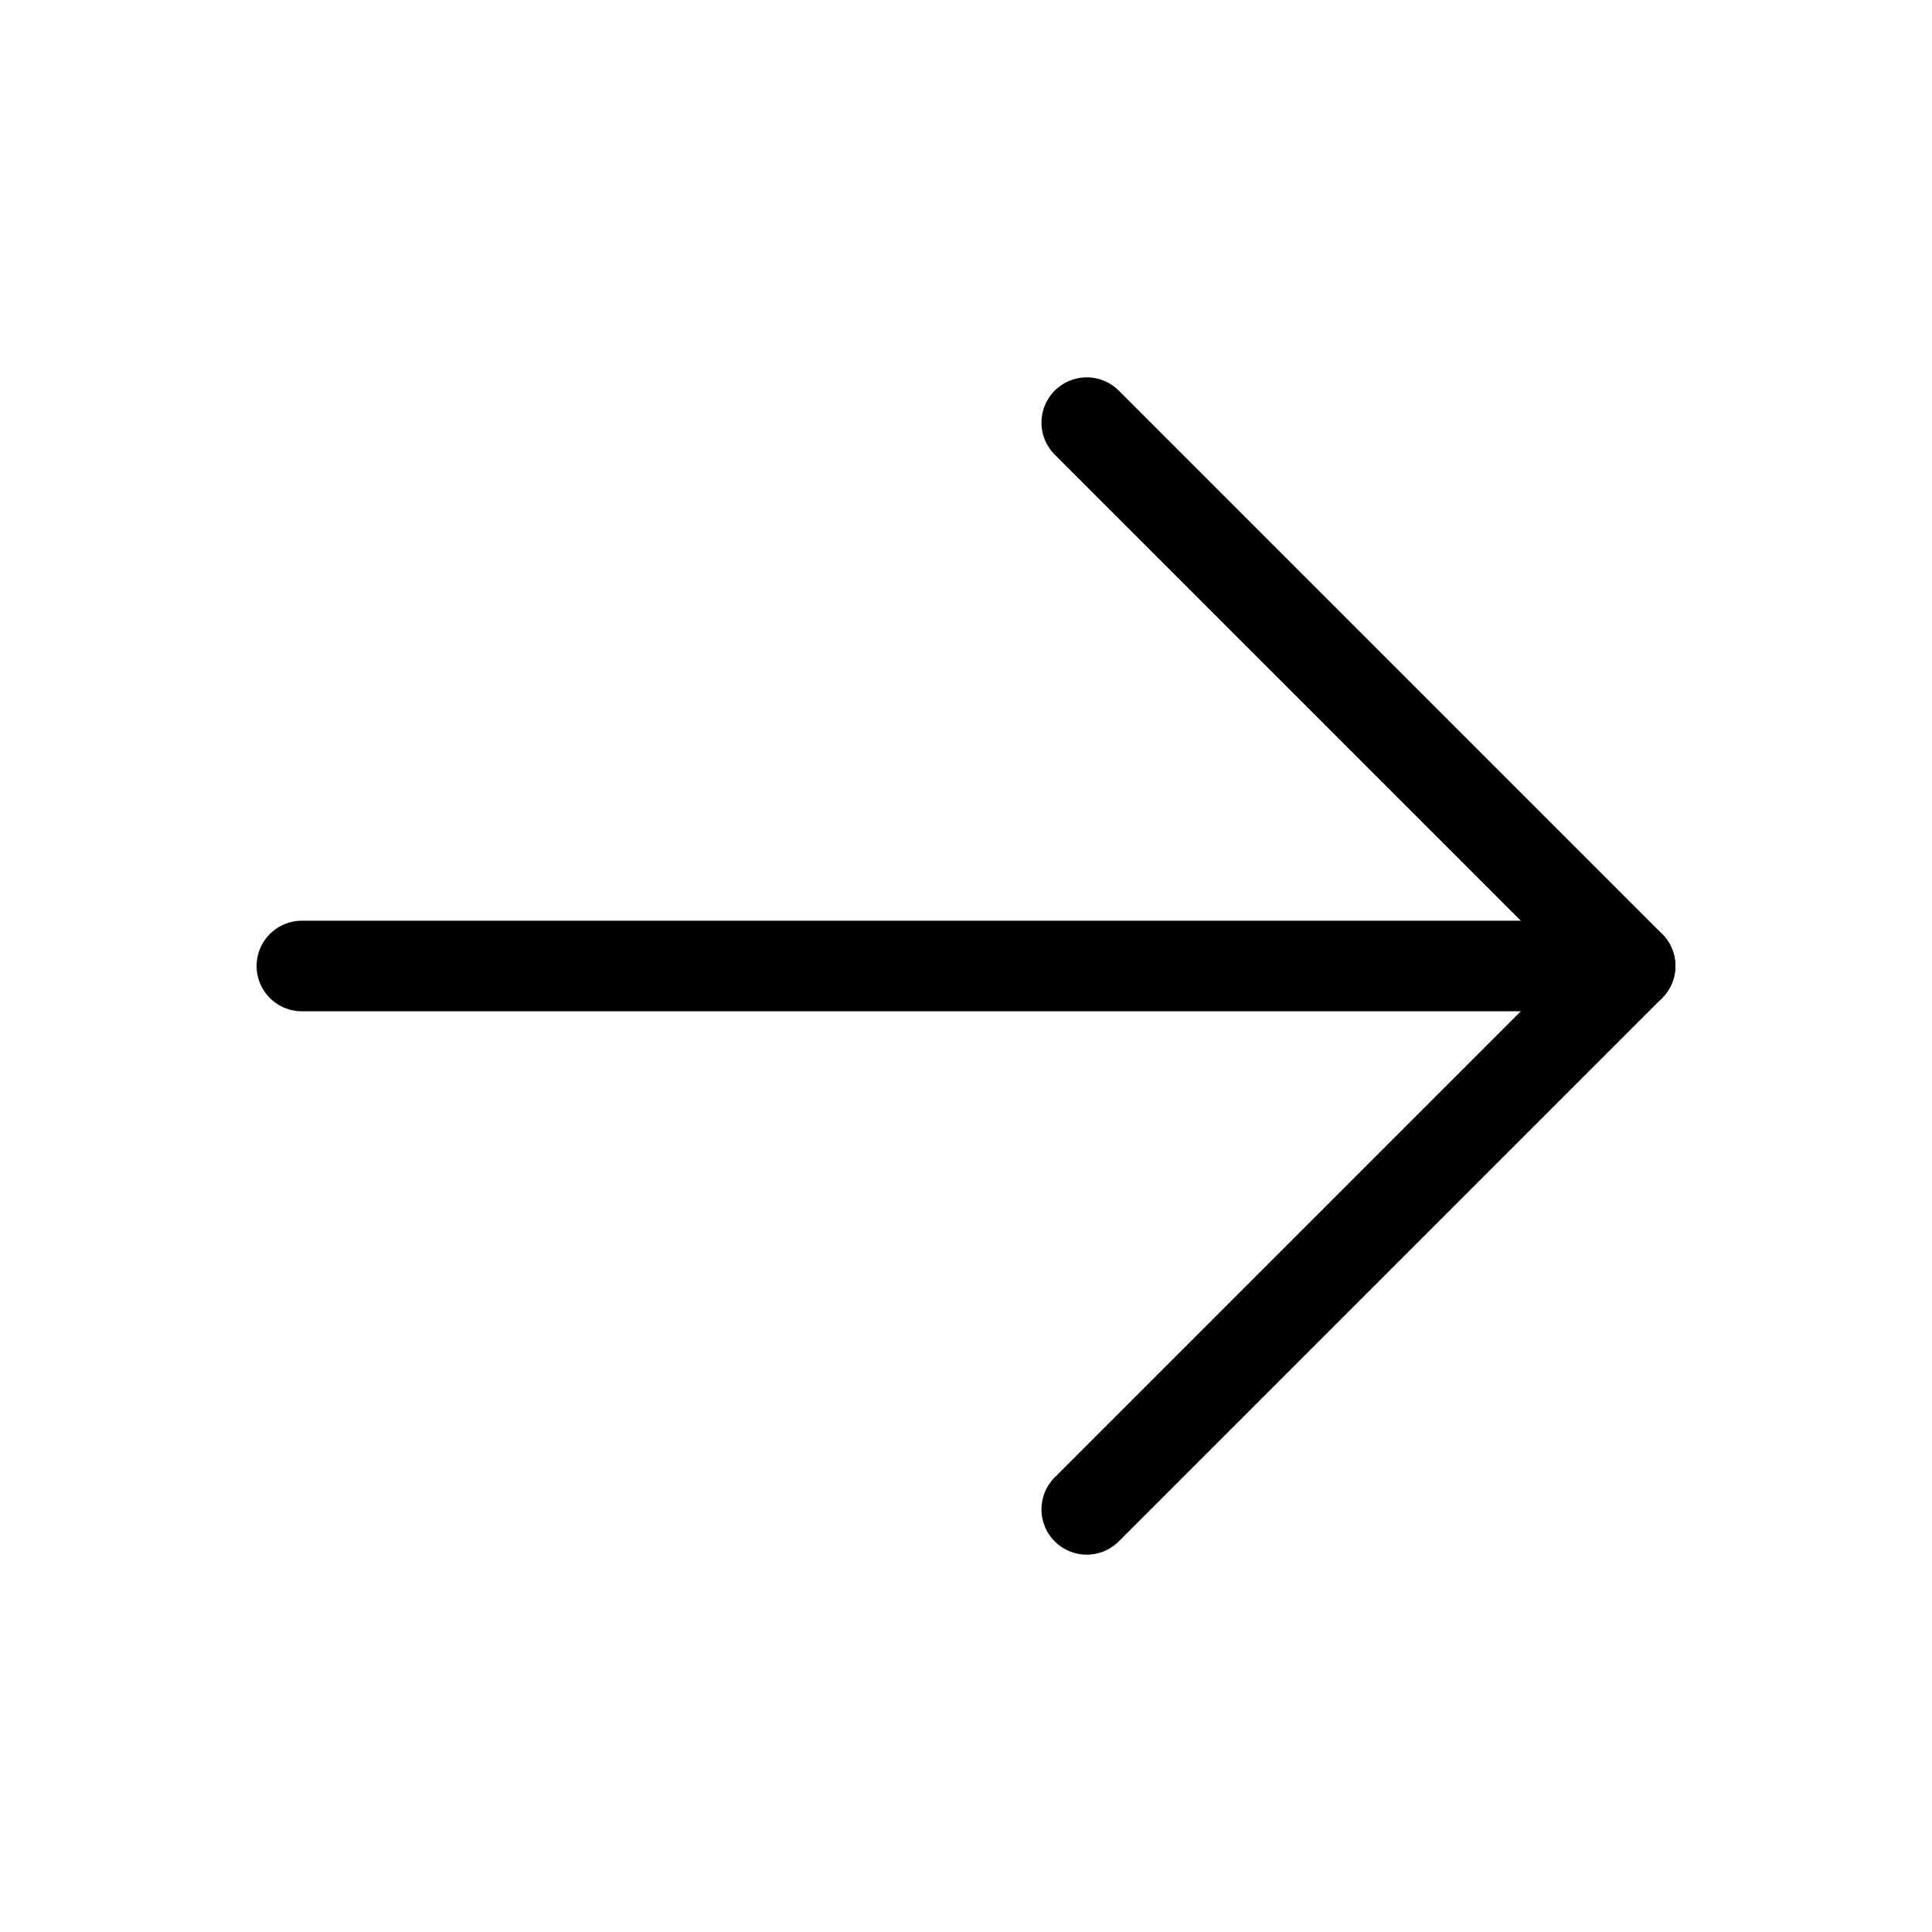
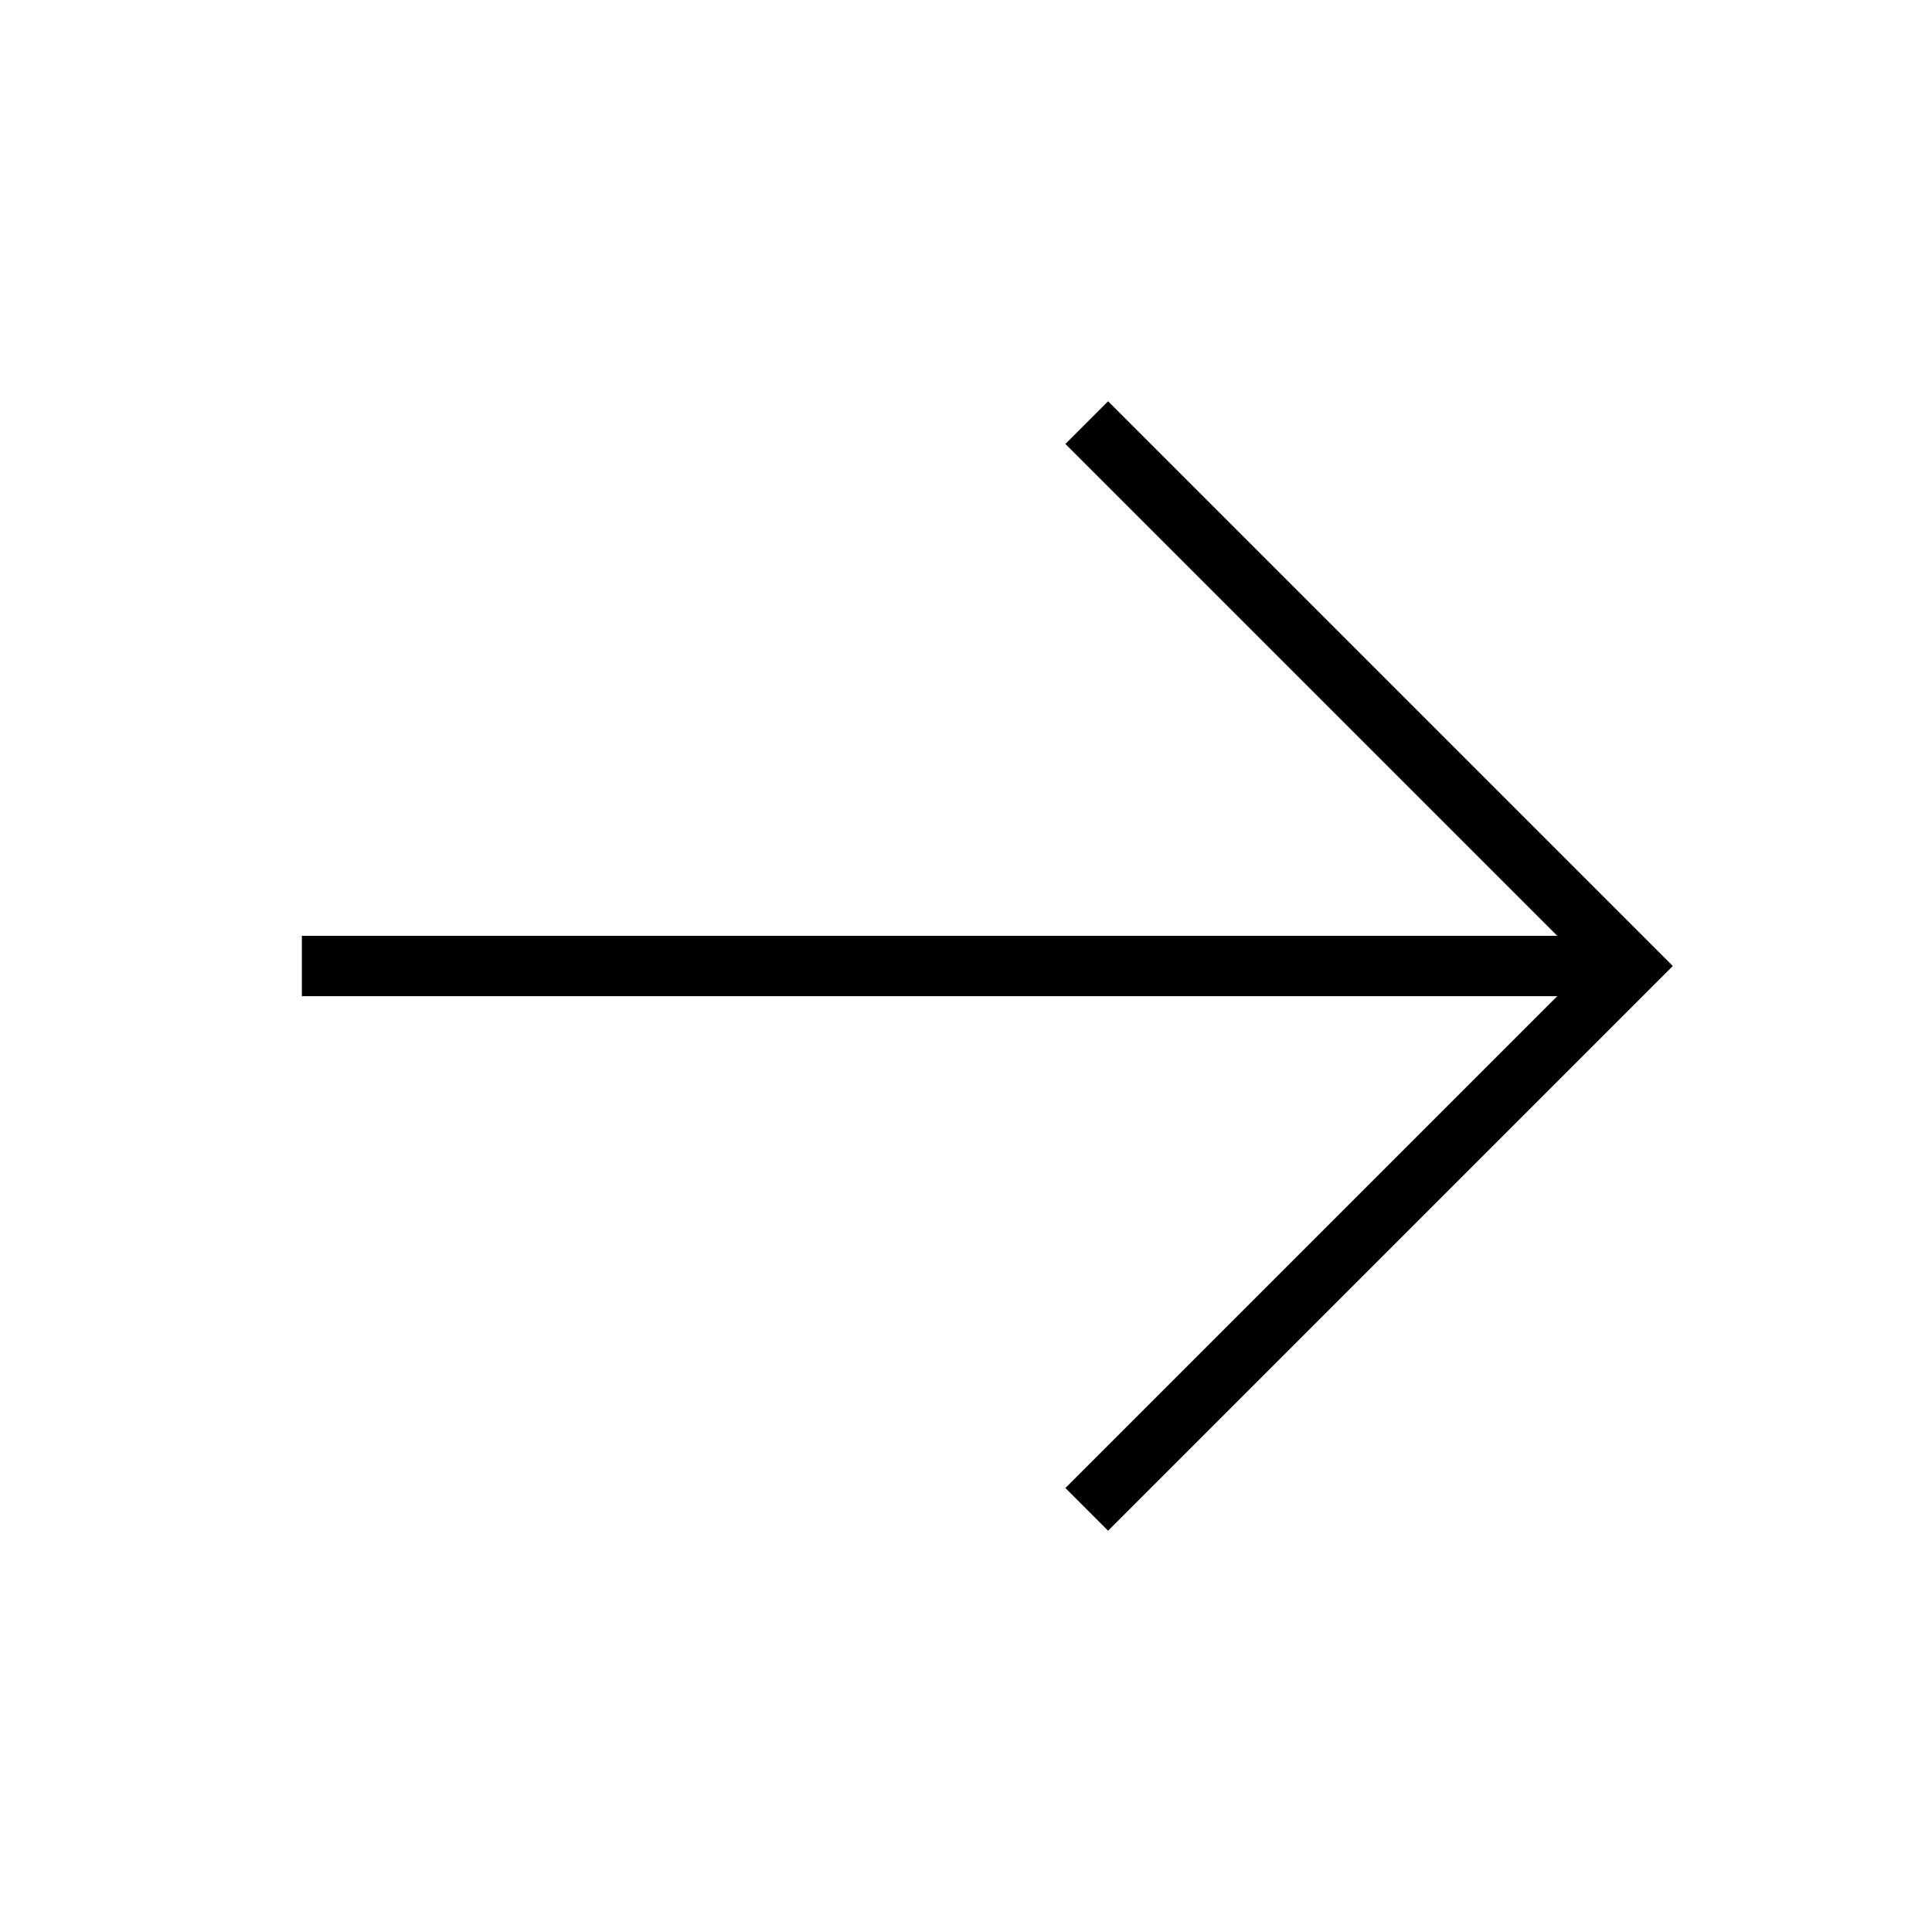
<svg xmlns="http://www.w3.org/2000/svg" width="32" height="32" viewBox="0 0 32 32" fill="none">
-   <path d="M5 16H27" stroke="#000000" stroke-width="1.5" stroke-linecap="round" stroke-linejoin="round" />
-   <path d="M18 7L27 16L18 25" stroke="#000000" stroke-width="1.5" stroke-linecap="round" stroke-linejoin="round" />
+   <path d="M5 16H27" stroke="#000000" strokeWidth="1.5" strokeLinecap="round" strokeLinejoin="round" />
+   <path d="M18 7L27 16L18 25" stroke="#000000" strokeWidth="1.5" strokeLinecap="round" strokeLinejoin="round" />
</svg>
